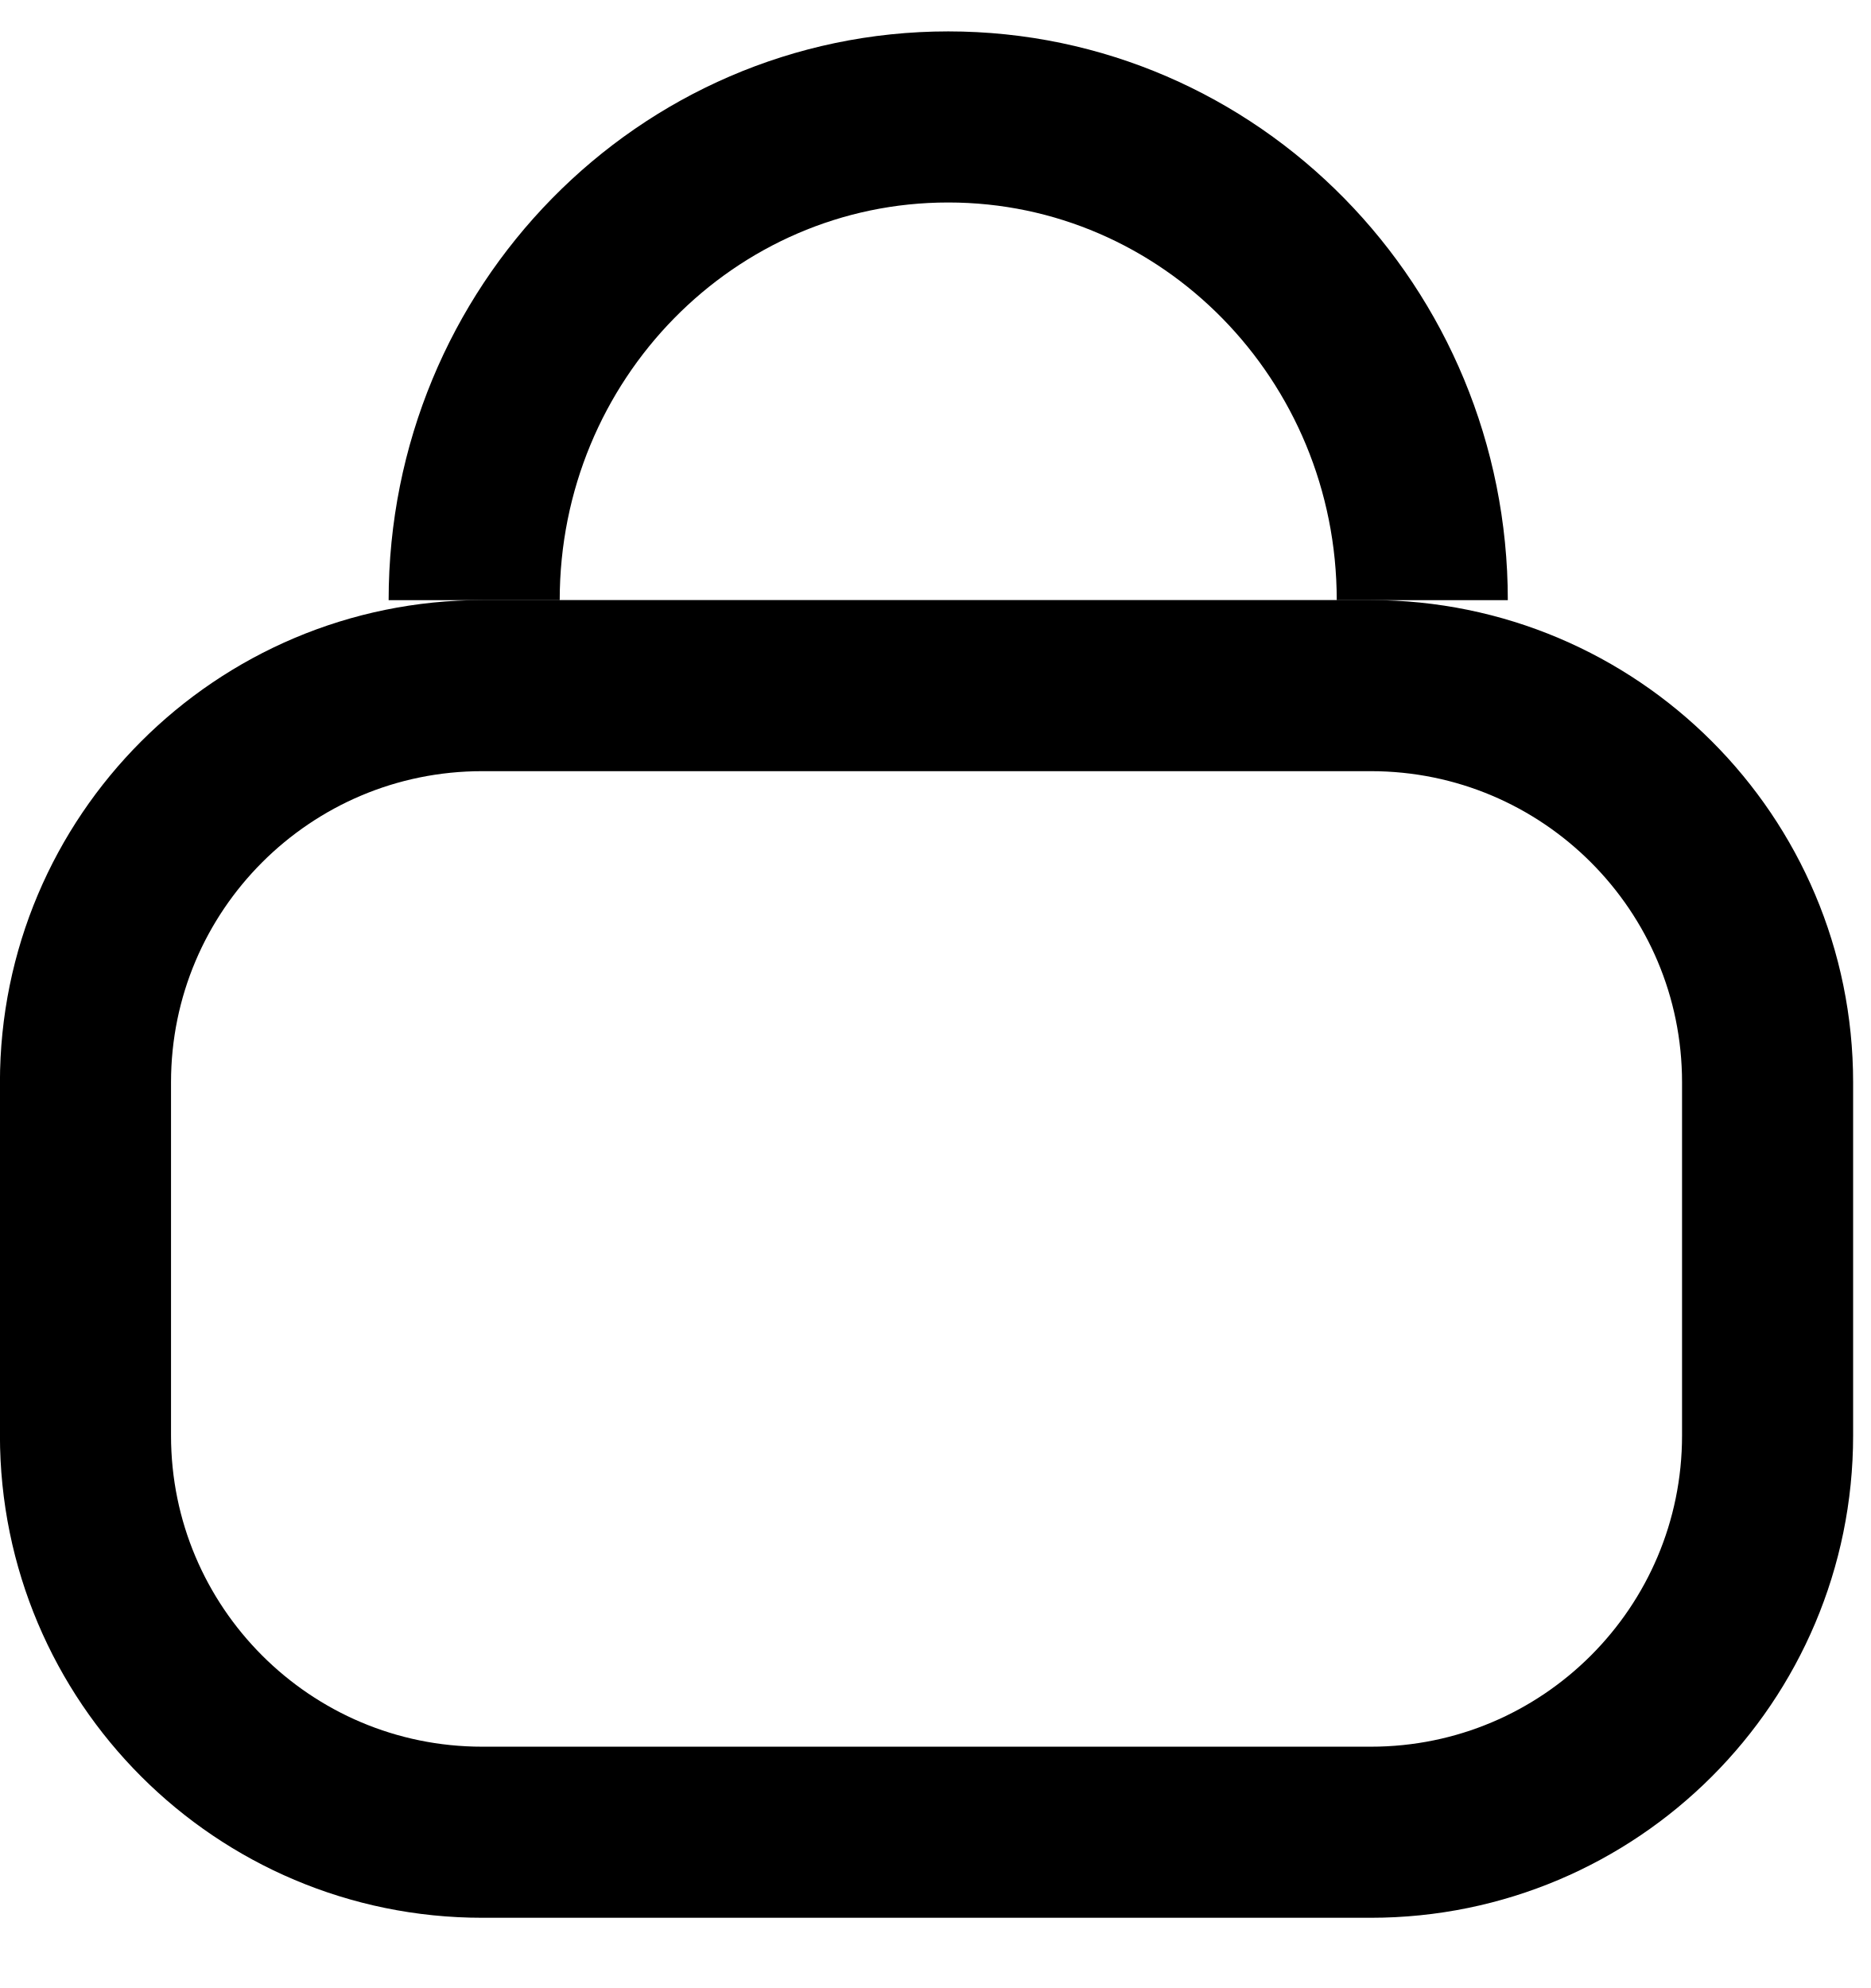
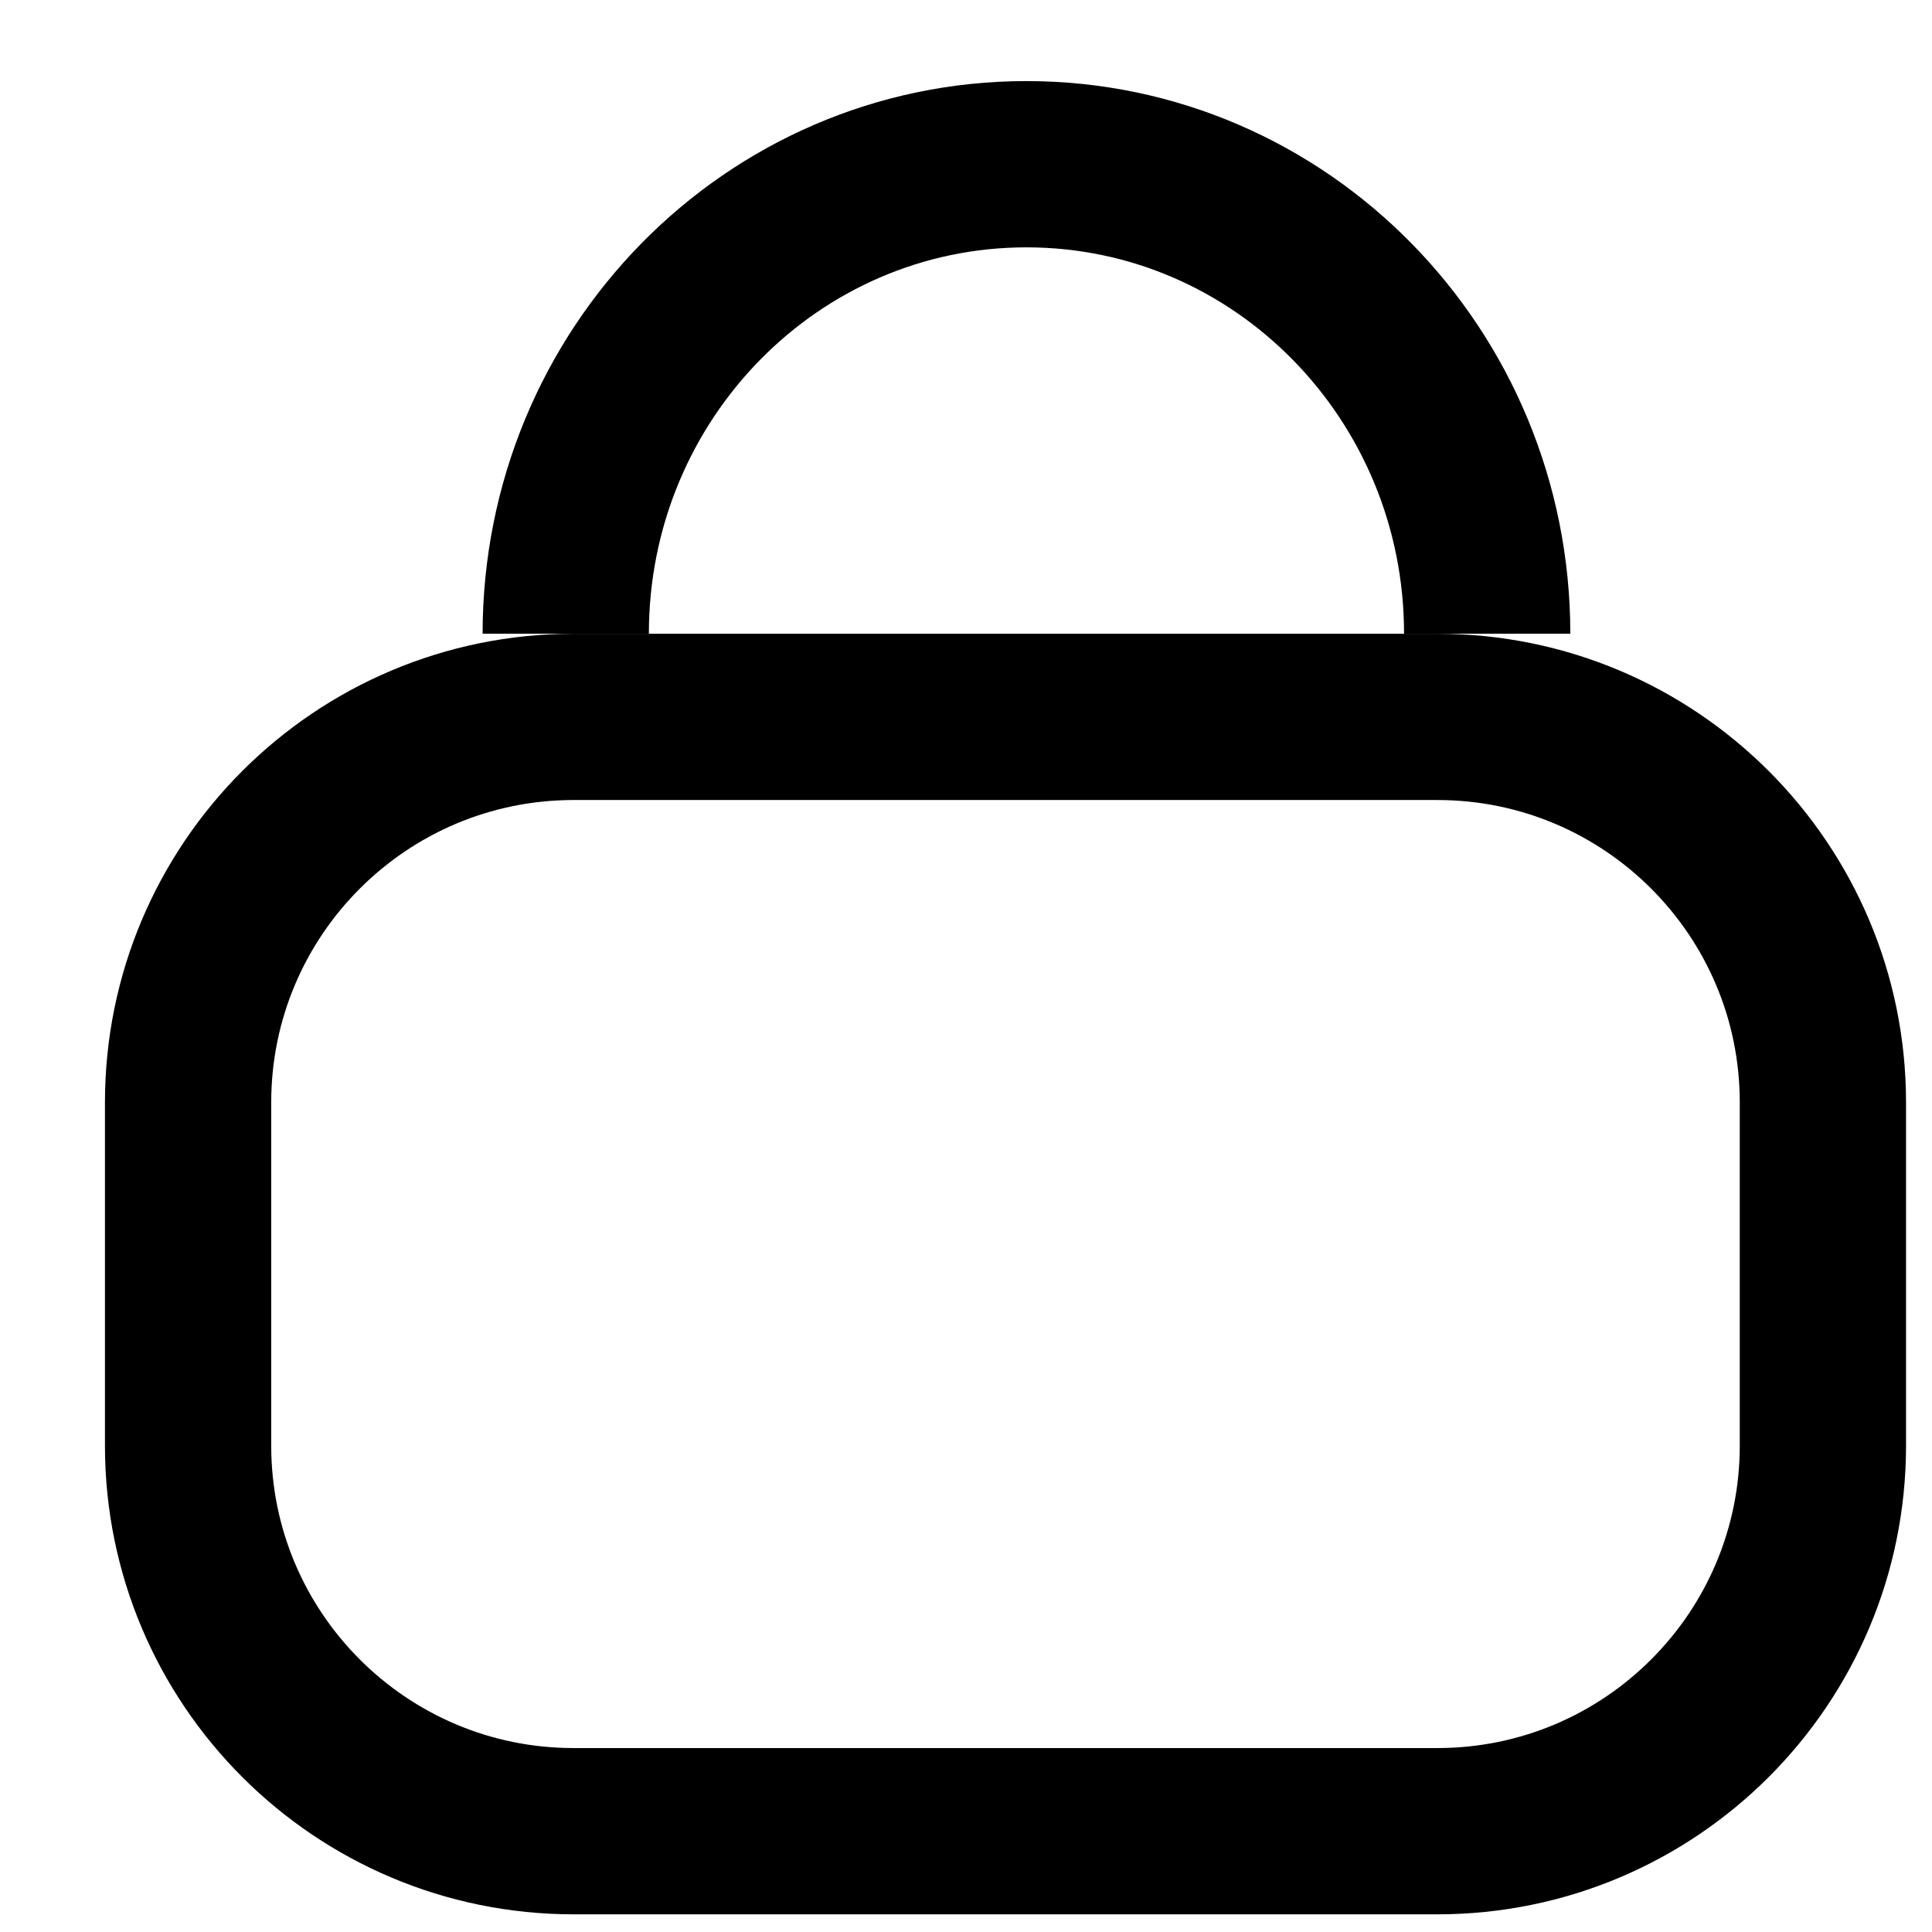
- <svg xmlns="http://www.w3.org/2000/svg" width="16" height="17" viewBox="0 0 16 17" fill="none">
-   <g id="Group 1">
-     <path id="Ellipse 1" d="M12.163 5.132C12.163 2.85 10.348 1 8.109 1C5.87 1 4.055 2.85 4.055 5.132" stroke="black" stroke-width="1.463" />
-     <rect id="Rectangle 1" x="0.731" y="5.863" width="14.385" height="9.805" rx="3.393" stroke="black" stroke-width="1.463" />
-   </g>
+ <svg xmlns="http://www.w3.org/2000/svg" width="17" height="17" viewBox="0 0 17 17" fill="none">
+   <path d="M13.086 5.576C13.086 3.294 11.271 1.445 9.032 1.445C6.793 1.445 4.978 3.294 4.978 5.576" stroke="black" stroke-width="1.463" />
+   <rect x="1.655" y="6.308" width="14.385" height="9.805" rx="3.393" stroke="black" stroke-width="1.463" />
</svg>
